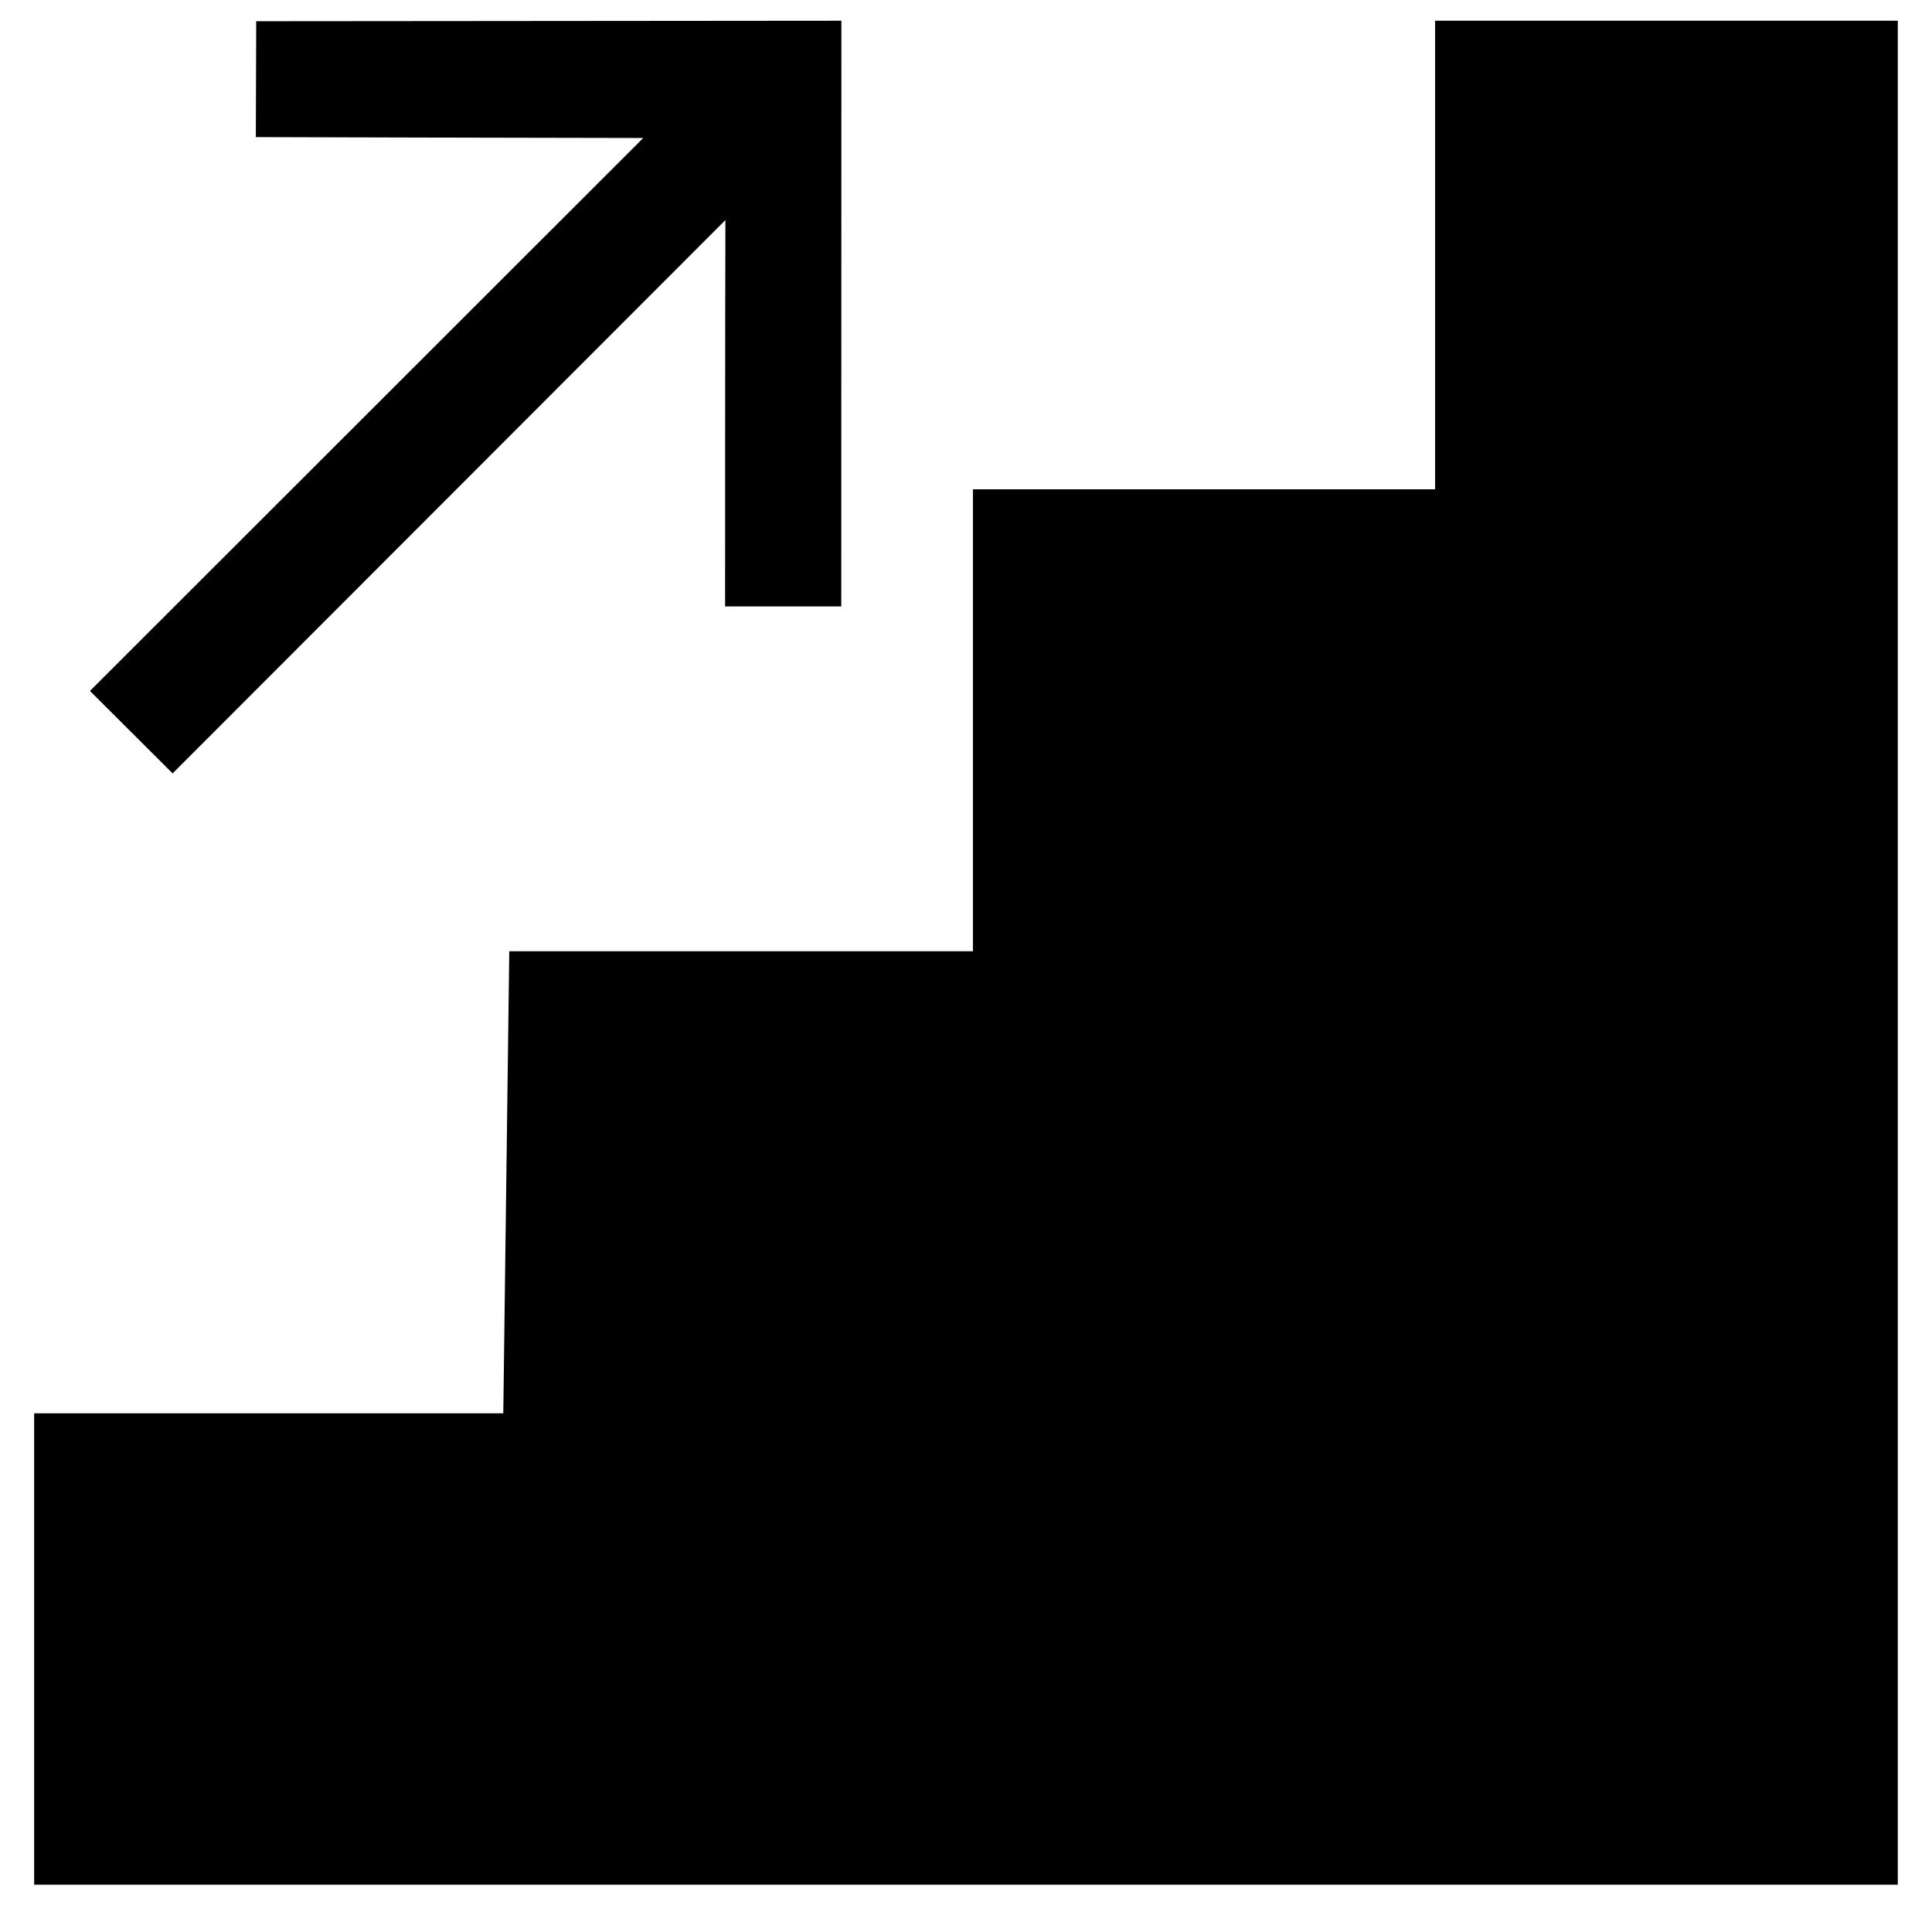
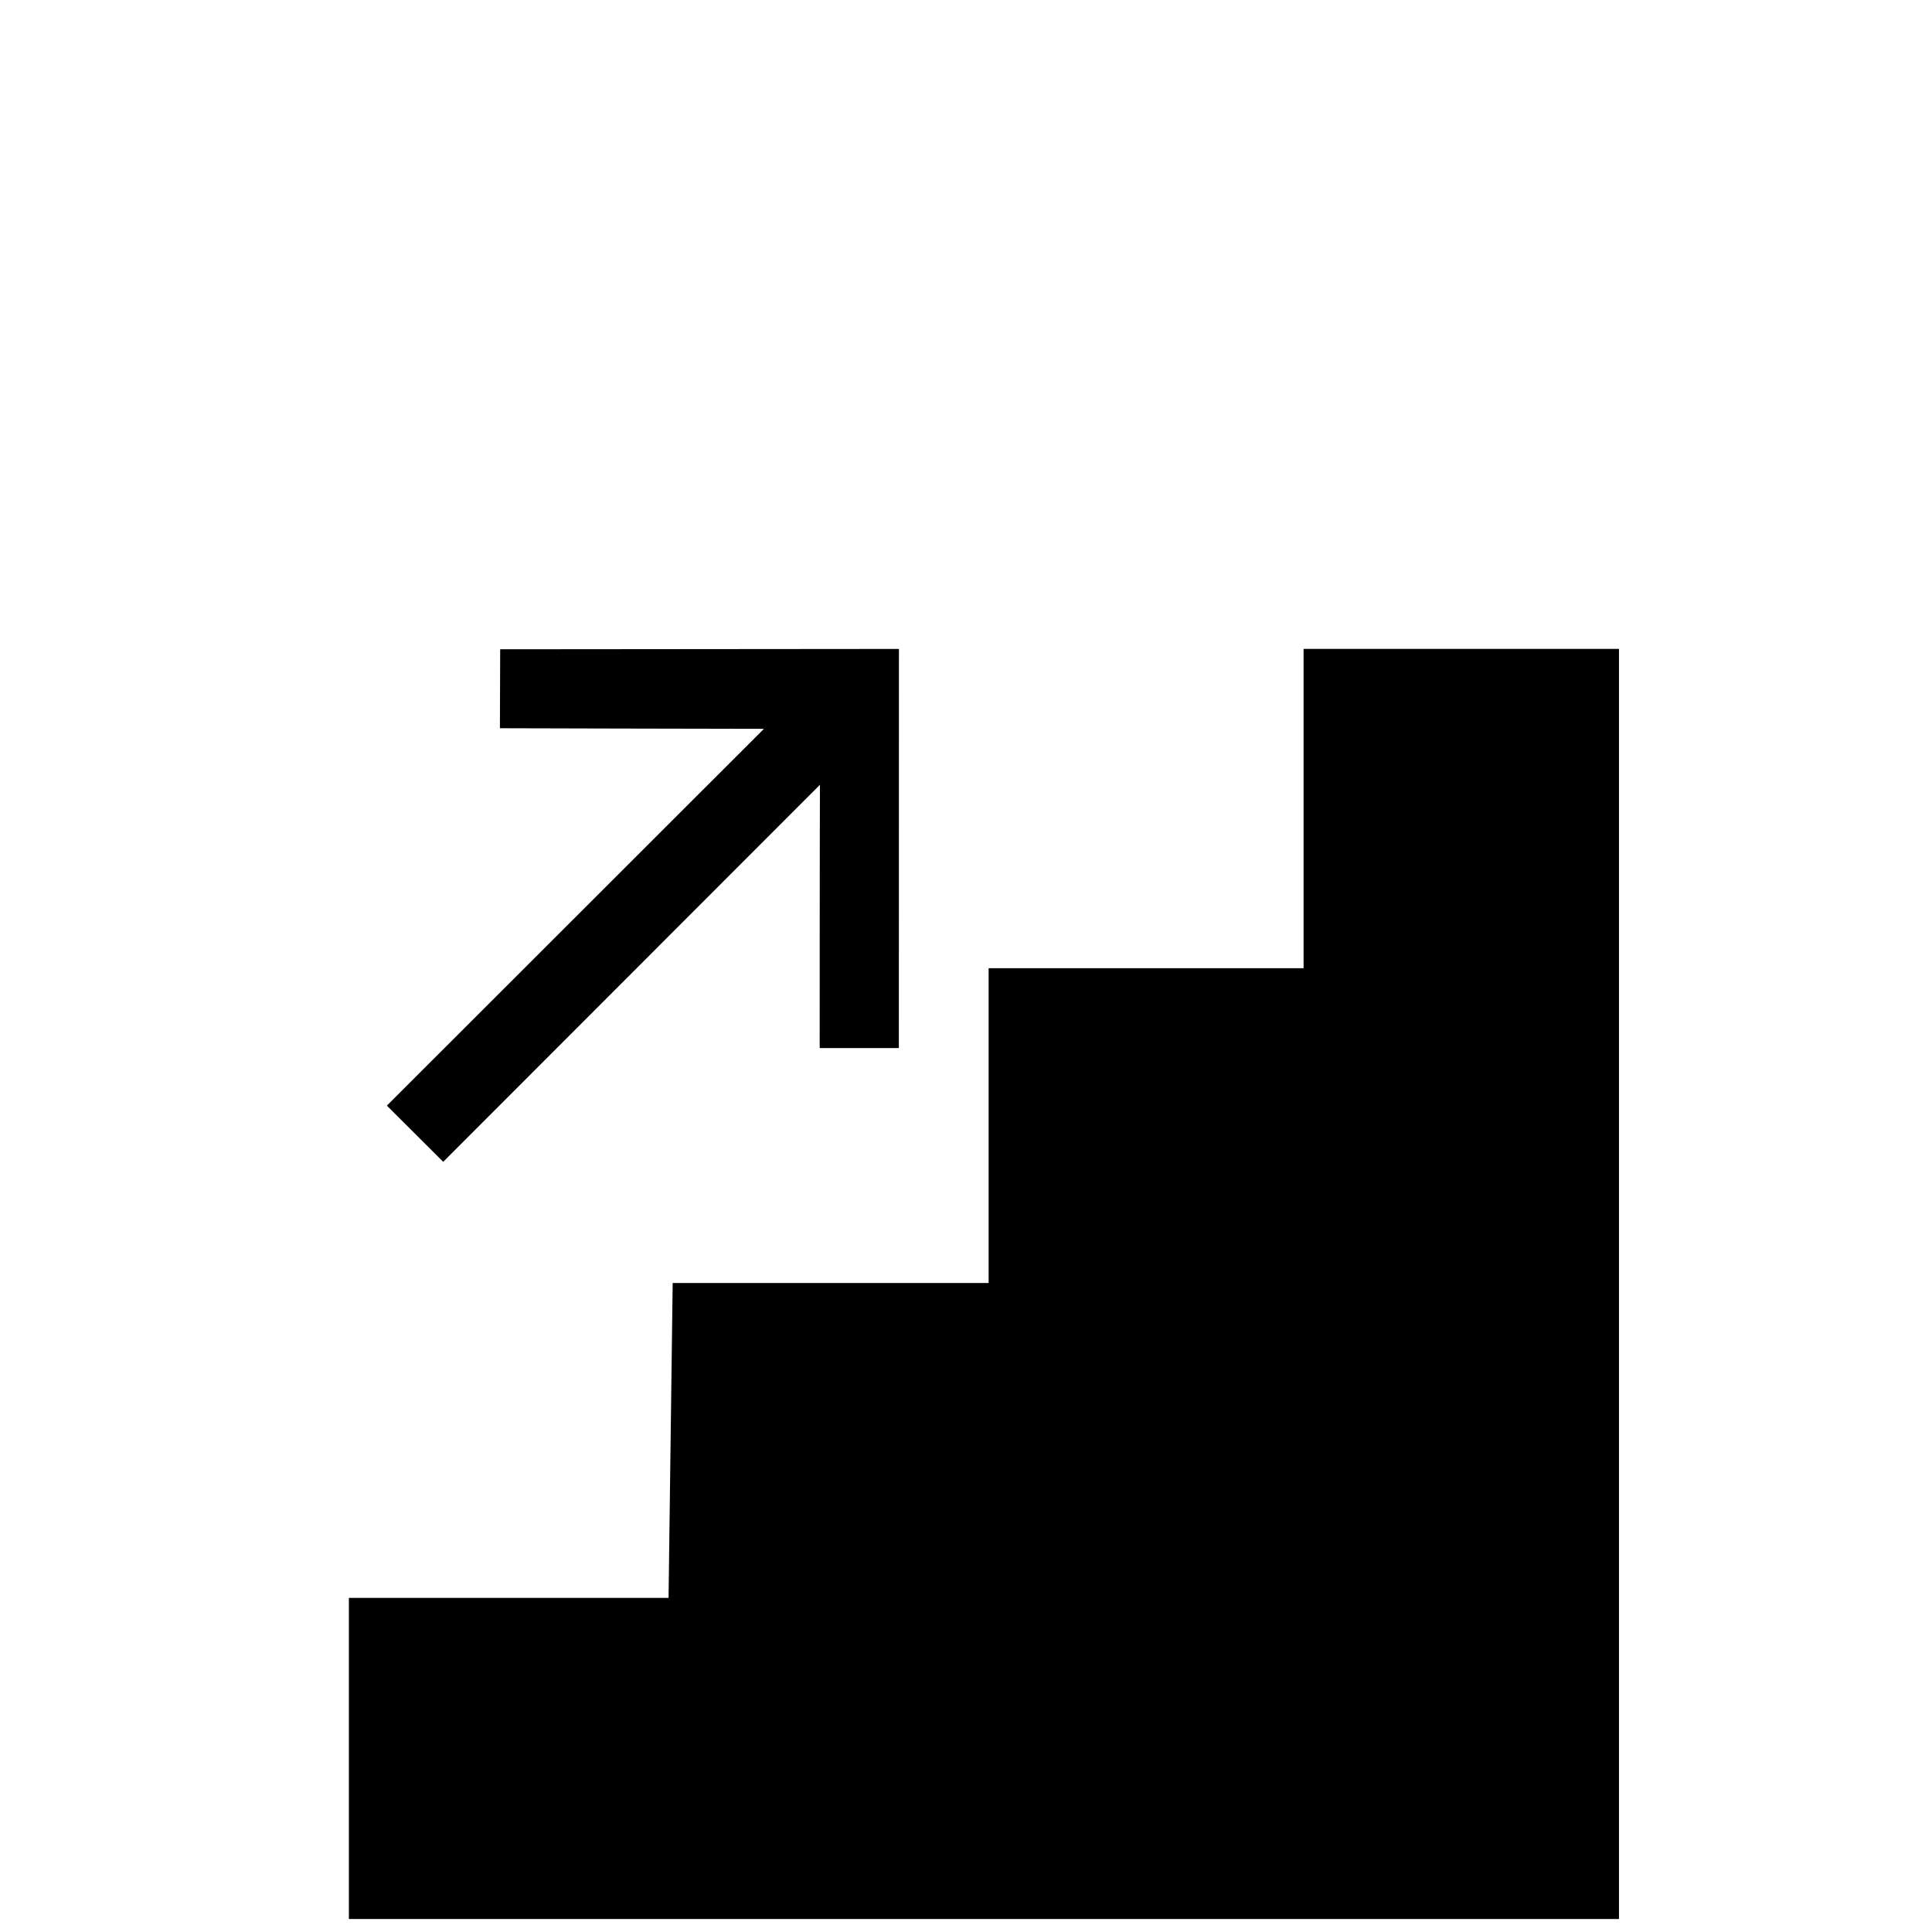
- <svg xmlns="http://www.w3.org/2000/svg" version="1.0" x="0px" y="0px" width="30.668px" height="30.24px" viewBox="0 0 30.668 30.24" enable-background="new 0 0 30.668 30.24" xml:space="preserve">
+ <svg xmlns="http://www.w3.org/2000/svg" version="1.0" x="0px" y="0px" width="45px" height="45px" viewBox="0 0 45 45" enable-background="new 0 0 45 45" xml:space="preserve">
  <g id="Layer_9" display="none">
    <g display="inline">
-       <path d="M13.842,19.963c0,0,0-2.237,0-2.685c0-1.818,0.301-2.537,2.332-3.885c1.062-0.704,1.753-1.167,1.753-2.21    c0-1.233-0.885-2.151-2.621-2.151c-1.777,0-2.703,1.114-2.703,2.781c0,0.408,0,1.125,0,1.125H9.486c0,0,0-1.153,0-1.506    c0-2.679,2.435-5.443,5.819-5.443c3.481,0,5.876,2.385,5.876,5.371c0,1.964-0.82,2.814-3.058,4.463    c-1.048,0.771-1.185,0.9-1.185,2.01c0,0.328,0,2.13,0,2.13H13.842z" />
-       <rect x="13.842" y="21.148" width="3.119" height="3.104" />
-       <path d="M27.6,28.098H3.068c-0.392,0-0.71-0.318-0.71-0.71V2.852c0-0.392,0.318-0.71,0.71-0.71H27.6c0.392,0,0.71,0.318,0.71,0.71    v24.536C28.31,27.78,27.992,28.098,27.6,28.098z M3.778,26.678H26.89V3.562H3.778V26.678z" />
+       <path d="M21.425,34.749c0,0,0-2.237,0-2.685c0-1.818,0.301-2.537,2.332-3.885c1.062-0.704,1.753-1.167,1.753-2.21    c0-1.233-0.885-2.151-2.621-2.151c-1.777,0-2.703,1.114-2.703,2.781c0,0.408,0,1.125,0,1.125H17.07c0,0,0-1.153,0-1.506    c0-2.679,2.435-5.443,5.819-5.443c3.481,0,5.876,2.385,5.876,5.371c0,1.964-0.82,2.814-3.058,4.463    c-1.048,0.771-1.185,0.9-1.185,2.01c0,0.328,0,2.13,0,2.13H21.425z" />
+       <rect x="21.425" y="35.934" width="3.119" height="3.104" />
+       <path d="M35.183,42.884H10.652c-0.392,0-0.71-0.318-0.71-0.71V17.638c0-0.392,0.318-0.71,0.71-0.71h24.531    c0.392,0,0.71,0.318,0.71,0.71v24.536C35.893,42.565,35.575,42.884,35.183,42.884z M11.362,41.464h23.111V18.348H11.362V41.464z" />
    </g>
  </g>
  <g id="Layer_8" display="none">
    <g display="inline">
-       <path d="M7.043,18.928c0,0,0.267,0.022,0.267,0.111c0,0.244,0,7.82,0,7.82s0.017,0.053,0.052,0.053c0.194,0,0.862,0,0.885,0    c0.036,0,0.036-0.047,0.036-0.047s0.731-7.554,0.835-7.833c0,0,0.011-0.059,0.094-0.059c0.136,0,0.901,0.008,1.266,0    c0.064,0,0.079-0.045,0.064-0.064c-0.013-0.097-1.754-6.508-1.784-6.875c-0.012-0.188,0.141-0.973,0.24-1.2    c0.081-0.223,0.214-0.208,0.313-0.114c0.123,0.114,1.895,4.986,1.981,5.091c0.082,0.108,0.956-0.149,0.956-0.302    c-0.009-0.15-2.062-7.291-2.291-7.67C9.739,7.487,8.512,7.271,7.11,7.271H7.043H7.035H6.968c-1.403,0-2.638,0.216-2.846,0.569    c-0.233,0.38-2.282,7.52-2.282,7.67c-0.009,0.152,0.866,0.41,0.952,0.302c0.086-0.105,1.852-4.977,1.971-5.091    c0.108-0.095,0.227-0.109,0.322,0.114c0.088,0.227,0.251,1.012,0.235,1.2c-0.027,0.366-1.782,6.777-1.803,6.875    c-0.003,0.019,0.005,0.064,0.073,0.064c0.365,0.008,1.136,0,1.28,0c0.077,0,0.091,0.059,0.091,0.059    c0.102,0.28,0.832,7.833,0.832,7.833s0,0.047,0.037,0.047c0.031,0,0.693,0,0.884,0c0.034,0,0.054-0.053,0.054-0.053    s0-7.576,0-7.82c0-0.089,0.266-0.111,0.266-0.111H7.043" />
-       <path d="M5.863,3.801C5.54,4.168,5.49,4.728,5.527,5.252c0.084,1.012,0.51,1.938,1.748,1.769c1.38-0.197,1.696-2.674,0.646-3.436    C7.592,3.341,7.201,3.328,6.747,3.328C6.385,3.422,6.111,3.521,5.863,3.801" />
-       <path d="M22.534,3.801c-0.322,0.367-0.372,0.935-0.34,1.459c0.091,1.004,0.513,1.941,1.75,1.761    c1.38-0.197,1.696-2.674,0.653-3.436c-0.333-0.244-0.723-0.257-1.188-0.257C23.059,3.422,22.786,3.521,22.534,3.801" />
-       <path d="M20.74,7.853c-0.349,0.546-0.488,1.35-0.649,1.988c-0.402,1.661-0.769,3.372-1.081,5.081    c-0.067,0.366-0.355,1.328-0.214,1.674c0.025,0.03,0.047,0.056,0.071,0.086c0.153,0.092,1.01,0.322,1.175,0.164    c0.251-0.23,0.292-0.882,0.388-1.209c0.384-1.492,0.77-2.987,1.147-4.476c0.009,0,0.009,0,0.024,0    c0.106,0.757,0.22,1.52,0.333,2.279c-0.769,4.479-2.301,13.463-2.301,13.463s1.236,0,1.849,0c0.766-3.136,1.525-6.283,2.28-9.434    c0.014,0,0.018,0,0.021,0c0.771,3.105,2.362,9.434,2.362,9.434s1.495,0,1.812,0c-0.197-1.192-0.392-2.394-0.585-3.585    c-0.575-3.303-1.138-6.606-1.7-9.914c0.107-0.744,0.226-1.5,0.335-2.244h0.017c0.117,0.413,0.224,0.824,0.339,1.24    c0.293,1.156,0.582,2.312,0.876,3.469c0.073,0.28,0.114,0.774,0.316,0.985c0.181,0.186,1.049-0.031,1.201-0.167    c0.13-0.107,0.047-0.357,0.027-0.488c-0.379-2.232-0.805-4.517-1.376-6.686c-0.139-0.515-0.227-1.373-0.63-1.76    C26.205,7.201,21.166,7.19,20.74,7.853" />
-       <path d="M16.046,26.913V3.408c0-0.044-0.044-0.08-0.079-0.08h-1.307c-0.041,0-0.071,0.036-0.071,0.08v23.505H16.046z" />
+       <path d="M14.627,33.714c0,0,0.267,0.022,0.267,0.111c0,0.244,0,7.82,0,7.82s0.017,0.053,0.052,0.053c0.194,0,0.862,0,0.885,0    c0.036,0,0.036-0.048,0.036-0.048s0.731-7.554,0.835-7.833c0,0,0.011-0.059,0.094-0.059c0.136,0,0.901,0.008,1.266,0    c0.064,0,0.079-0.045,0.064-0.064c-0.013-0.097-1.754-6.508-1.784-6.874c-0.012-0.188,0.141-0.974,0.24-1.2    c0.081-0.223,0.214-0.209,0.313-0.114c0.123,0.114,1.895,4.986,1.981,5.091c0.082,0.108,0.956-0.149,0.956-0.302    c-0.009-0.15-2.062-7.29-2.291-7.67c-0.219-0.353-1.445-0.569-2.848-0.569h-0.066h-0.009h-0.066c-1.403,0-2.638,0.217-2.846,0.569    c-0.233,0.38-2.282,7.52-2.282,7.67c-0.009,0.152,0.866,0.41,0.952,0.302c0.086-0.104,1.852-4.977,1.971-5.091    c0.108-0.095,0.227-0.108,0.322,0.114c0.088,0.227,0.251,1.012,0.235,1.2c-0.027,0.366-1.782,6.777-1.803,6.874    c-0.003,0.02,0.005,0.064,0.073,0.064c0.365,0.008,1.136,0,1.28,0c0.077,0,0.091,0.059,0.091,0.059    c0.102,0.279,0.832,7.833,0.832,7.833s0,0.048,0.037,0.048c0.031,0,0.693,0,0.884,0c0.034,0,0.054-0.053,0.054-0.053    s0-7.576,0-7.82c0-0.089,0.266-0.111,0.266-0.111H14.627" />
+       <path d="M13.446,18.587c-0.323,0.366-0.373,0.927-0.336,1.45c0.084,1.013,0.51,1.938,1.748,1.77    c1.38-0.197,1.696-2.674,0.646-3.437c-0.329-0.243-0.721-0.257-1.175-0.257C13.969,18.207,13.694,18.307,13.446,18.587" />
+       <path d="M30.117,18.587c-0.322,0.366-0.372,0.935-0.34,1.459c0.091,1.004,0.513,1.94,1.75,1.761    c1.38-0.197,1.696-2.674,0.653-3.437c-0.333-0.243-0.723-0.257-1.188-0.257C30.643,18.207,30.369,18.307,30.117,18.587" />
+       <path d="M28.323,22.639c-0.349,0.546-0.488,1.35-0.649,1.988c-0.402,1.661-0.769,3.372-1.081,5.08    c-0.067,0.366-0.355,1.328-0.214,1.675c0.025,0.03,0.047,0.056,0.071,0.086c0.153,0.092,1.01,0.321,1.175,0.164    c0.251-0.23,0.292-0.883,0.388-1.209c0.384-1.492,0.77-2.987,1.147-4.477c0.009,0,0.009,0,0.024,0    c0.106,0.757,0.22,1.521,0.333,2.279c-0.769,4.479-2.301,13.464-2.301,13.464s1.236,0,1.849,0c0.766-3.137,1.525-6.283,2.28-9.434    c0.014,0,0.018,0,0.021,0c0.771,3.105,2.362,9.434,2.362,9.434s1.495,0,1.812,0c-0.197-1.192-0.392-2.394-0.585-3.586    c-0.575-3.303-1.138-6.605-1.7-9.913c0.107-0.744,0.226-1.501,0.335-2.244h0.017c0.117,0.413,0.224,0.824,0.339,1.24    c0.293,1.156,0.582,2.312,0.876,3.469c0.073,0.28,0.114,0.774,0.316,0.984c0.181,0.186,1.049-0.03,1.201-0.167    c0.13-0.107,0.047-0.356,0.027-0.487c-0.379-2.232-0.805-4.518-1.376-6.687c-0.139-0.515-0.227-1.372-0.63-1.76    C33.788,21.986,28.749,21.976,28.323,22.639" />
+       <path d="M23.63,41.698V18.193c0-0.045-0.044-0.08-0.079-0.08h-1.307c-0.041,0-0.071,0.035-0.071,0.08v23.505H23.63z" />
    </g>
  </g>
  <g id="Layer_7" display="none">
    <g display="inline">
-       <path d="M29.545,2.485H1.124C0.51,2.485,0,2.984,0,3.596v23.045c0,0.612,0.51,1.114,1.124,1.114h28.421    c0.63,0,1.123-0.502,1.123-1.114V3.596C30.668,2.984,30.175,2.485,29.545,2.485z M28.443,25.529H2.24V4.711h26.203V25.529z" />
-       <path d="M27.54,16.409l-1.182-1.176c0,0-3.167,3.164-3.894,3.896V7.954h-1.668v11.175c-0.73-0.731-3.899-3.901-3.899-3.901    l-1.177,1.182l5.918,5.908" />
-       <path d="M3.616,13.629l1.169,1.17c0,0,3.185-3.166,3.917-3.901v11.173h1.664V10.898c0.729,0.735,3.898,3.901,3.898,3.901    l1.171-1.17l-5.913-5.92" />
+       <path d="M37.129,17.271H8.708c-0.614,0-1.124,0.499-1.124,1.111v23.045c0,0.612,0.51,1.114,1.124,1.114h28.421    c0.63,0,1.123-0.502,1.123-1.114V18.382C38.252,17.77,37.759,17.271,37.129,17.271z M36.027,40.314H9.824V19.497h26.203V40.314z" />
+       <path d="M35.124,31.194l-1.182-1.176c0,0-3.167,3.164-3.894,3.896V22.739H28.38v11.175c-0.73-0.731-3.899-3.901-3.899-3.901    l-1.177,1.182l5.918,5.908" />
+       <path d="M11.2,28.415l1.169,1.17c0,0,3.185-3.166,3.917-3.901v11.173h1.664V25.684c0.729,0.735,3.898,3.901,3.898,3.901    l1.171-1.17l-5.913-5.92" />
    </g>
  </g>
  <g id="Layer_6" display="none">
    <g display="inline">
-       <polygon points="22.78,0.657 22.78,8.094 15.444,8.094 15.444,15.427 8.084,15.427 7.989,22.762 0.542,22.762 0.542,30.093     0.542,30.24 30.125,30.24 30.125,0.657   " />
-       <path display="none" d="M25.37,26.945l0.003-1.838c0,0-4.998-0.014-6.151-0.014l8.786-8.78l-1.316-1.309l-8.772,8.782    c0.005-1.145,0.005-6.129,0.005-6.129H16.08l-0.003,9.295" />
-       <path d="M11.369,11.938l0.006-1.838c0,0-4.997-0.015-6.151-0.015l8.784-8.776L12.694,0L3.919,8.782    C3.925,7.637,3.925,2.65,3.925,2.65H2.081l-0.002,9.296" />
+       <polygon points="30.363,15.442 30.363,22.879 23.027,22.879 23.027,30.212 15.668,30.212 15.572,37.547 8.126,37.547     8.126,44.878 8.126,45.025 37.709,45.025 37.709,15.442   " />
+       <path display="none" d="M32.953,41.73l0.003-1.838c0,0-4.998-0.014-6.151-0.014l8.786-8.78l-1.316-1.309l-8.772,8.782    c0.005-1.145,0.005-6.129,0.005-6.129h-1.844l-0.003,9.295" />
+       <path d="M18.952,26.723l0.006-1.838c0,0-4.997-0.015-6.151-0.015l8.784-8.776l-1.313-1.309l-8.774,8.782    c0.006-1.146,0.006-6.132,0.006-6.132H9.664l-0.002,9.296" />
    </g>
  </g>
  <g id="Layer_5" display="none">
    <g display="inline">
      <g>
-         <path d="M28.623,29.178H2.045c-0.425,0-0.769-0.344-0.769-0.769V1.832c0-0.425,0.344-0.769,0.769-0.769h26.578     c0.425,0,0.769,0.344,0.769,0.769v26.577C29.392,28.833,29.048,29.178,28.623,29.178z M2.813,27.64h25.041V2.601H2.813V27.64z" />
+         <path d="M36.207,43.963H9.628c-0.425,0-0.769-0.344-0.769-0.769V16.617c0-0.425,0.344-0.769,0.769-0.769h26.578     c0.425,0,0.769,0.344,0.769,0.769v26.577C36.975,43.619,36.631,43.963,36.207,43.963z M10.397,42.425h25.041V17.387H10.397     V42.425z" />
      </g>
-       <path d="M20.753,6.097c0-0.554-0.448-1.003-1.007-1.003c-0.558,0-1.006,0.449-1.006,1.003l-0.807,9.001    c-0.004,0.039,0.024,0.066,0.058,0.066H20.7c0.036,0,0.063-0.027,0.063-0.066L20.753,6.097z" />
-       <path d="M13.487,12.175c0-0.039-0.027-0.066-0.066-0.066h-1.883c-0.036,0-0.063,0.028-0.063,0.066v12.906    c0,0.039,0.027,0.067,0.063,0.067h1.883c0.039,0,0.066-0.028,0.066-0.067V12.175z" />
-       <path d="M20.764,15.508c0-0.039-0.027-0.066-0.063-0.066h-1.882c-0.039,0-0.067,0.027-0.067,0.066v9.573    c0,0.039,0.028,0.067,0.067,0.067H20.7c0.036,0,0.063-0.028,0.063-0.067V15.508z" />
-       <path d="M14.756,5.559c-0.007-0.105-0.098-0.194-0.201-0.194h-0.956v5.685c0,0.061-0.05,0.111-0.111,0.111h-0.54    c-0.059,0-0.108-0.05-0.108-0.111V5.365h-0.921v5.685c0,0.061-0.05,0.111-0.111,0.111h-0.54c-0.059,0-0.108-0.05-0.108-0.111    V5.365h-0.753c-0.104,0-0.194,0.089-0.198,0.194l-0.3,7.055c-0.002,0.105,0.075,0.188,0.182,0.188h4.785    c0.103,0,0.183-0.083,0.178-0.188L14.756,5.559z" />
+       <path d="M28.336,20.882c0-0.554-0.448-1.003-1.007-1.003c-0.558,0-1.006,0.449-1.006,1.003l-0.807,9.002    c-0.004,0.039,0.024,0.066,0.058,0.066h2.709c0.036,0,0.063-0.027,0.063-0.066L28.336,20.882z" />
+       <path d="M21.071,26.961c0-0.039-0.027-0.066-0.066-0.066h-1.883c-0.036,0-0.063,0.027-0.063,0.066v12.905    c0,0.039,0.027,0.067,0.063,0.067h1.883c0.039,0,0.066-0.028,0.066-0.067V26.961z" />
+       <path d="M28.347,30.294c0-0.039-0.027-0.066-0.063-0.066h-1.882c-0.039,0-0.067,0.027-0.067,0.066v9.572    c0,0.039,0.028,0.067,0.067,0.067h1.882c0.036,0,0.063-0.028,0.063-0.067V30.294z" />
+       <path d="M22.339,20.344c-0.007-0.104-0.098-0.193-0.201-0.193h-0.956v5.685c0,0.061-0.05,0.111-0.111,0.111h-0.54    c-0.059,0-0.108-0.051-0.108-0.111V20.15h-0.921v5.685c0,0.061-0.05,0.111-0.111,0.111h-0.54c-0.059,0-0.108-0.051-0.108-0.111    V20.15h-0.753c-0.104,0-0.194,0.089-0.198,0.193l-0.3,7.056c-0.002,0.104,0.075,0.188,0.182,0.188h4.785    c0.103,0,0.183-0.084,0.178-0.188L22.339,20.344z" />
    </g>
  </g>
  <g id="Layer_4">
    <g>
-       <polygon points="22.78,0.329 22.78,7.766 15.444,7.766 15.444,15.098 8.084,15.098 7.989,22.432 0.542,22.432 0.542,29.764     0.542,29.912 30.125,29.912 30.125,0.329   " />
-       <path d="M4.067,0.337L4.061,2.176c0,0,4.996,0.014,6.15,0.014l-8.783,8.776l1.312,1.309l8.775-8.782    C11.51,4.638,11.51,9.625,11.51,9.625h1.844l0.002-9.296" />
+       <polygon points="30.363,15.114 30.363,22.552 23.027,22.552 23.027,29.884 15.668,29.884 15.572,37.218 8.126,37.218 8.126,44.55     8.126,44.697 37.709,44.697 37.709,15.114   " />
+       <path d="M11.65,15.123l-0.006,1.839c0,0,4.996,0.014,6.15,0.014l-8.783,8.776l1.312,1.309l8.775-8.782    c-0.006,1.146-0.006,6.132-0.006,6.132h1.844l0.002-9.296" />
    </g>
  </g>
  <g id="Layer_3" display="none">
    <g display="inline">
-       <path d="M28.107,28.619H2.561c-0.4,0-0.724-0.324-0.724-0.724V2.346c0-0.4,0.324-0.724,0.724-0.724h25.546    c0.4,0,0.724,0.324,0.724,0.724v25.549C28.831,28.294,28.507,28.619,28.107,28.619z M3.285,27.17h24.098V3.07H3.285V27.17z" />
-       <path id="L1_NE_Coat_Check_2_" d="M5.171,21.072c0.178,0.639,0.765,1.379,2.055,1.379c1.495,0,16.321,0,16.321,0h0.004    c1.15,0,1.791-0.76,1.971-1.397c0.188-0.657,0.031-1.741-0.829-2.249l-8.735-5.122v-0.54c0-0.538,0.957-0.666,1.432-1.484    c0.286-0.482,0.354-0.898,0.354-1.355c0-0.605-0.561-2.514-2.513-2.514c-1.808,0-2.6,1.523-2.6,2.389    c0,0.923,1.297,1.215,1.391,0.069c0.062-0.729,0.624-1.052,1.198-1.052c0.345,0,1.112,0.275,1.112,1.132    c0,0,0.062,0.737-0.635,1.073c0,0-1.073,0.428-1.073,1.412v0.87l-8.646,5.103C4.983,19.398,4.983,20.418,5.171,21.072z     M6.876,19.941l8.469-4.949l8.516,4.972c0.521,0.33,0.197,1.07-0.335,1.051H7.204C6.635,21.012,6.349,20.316,6.876,19.941z" />
+       <path d="M35.69,43.404H10.145c-0.4,0-0.724-0.324-0.724-0.725V17.131c0-0.399,0.324-0.724,0.724-0.724H35.69    c0.4,0,0.724,0.324,0.724,0.724V42.68C36.415,43.08,36.09,43.404,35.69,43.404z M10.869,41.956h24.098V17.855H10.869V41.956z" />
+       <path id="L1_NE_Coat_Check_2_" d="M12.755,35.857c0.178,0.639,0.765,1.379,2.055,1.379c1.495,0,16.321,0,16.321,0h0.004    c1.15,0,1.791-0.76,1.971-1.397c0.188-0.657,0.031-1.741-0.829-2.249l-8.735-5.122v-0.54c0-0.538,0.957-0.666,1.432-1.484    c0.286-0.482,0.354-0.898,0.354-1.355c0-0.605-0.561-2.514-2.513-2.514c-1.808,0-2.6,1.523-2.6,2.389    c0,0.923,1.297,1.215,1.391,0.069c0.062-0.729,0.624-1.052,1.198-1.052c0.345,0,1.112,0.275,1.112,1.132    c0,0,0.062,0.737-0.635,1.073c0,0-1.073,0.428-1.073,1.412v0.87l-8.646,5.103C12.566,34.184,12.566,35.203,12.755,35.857z     M14.46,34.727l8.469-4.949l8.516,4.972c0.521,0.33,0.197,1.07-0.335,1.051H14.787C14.219,35.797,13.933,35.102,14.46,34.727z" />
    </g>
  </g>
  <g id="Layer_2" display="none">
    <g display="inline">
-       <path d="M28.658,28.446H2.01V1.794h26.648V28.446z M3.439,27.017h23.789V3.224H3.439V27.017z" />
-       <polygon points="23.764,12.674 17.781,12.674 17.781,6.692 12.889,6.692 12.889,12.674 6.904,12.674 6.904,17.566 12.889,17.566     12.889,23.548 17.781,23.548 17.781,17.566 23.764,17.566   " />
+       <path d="M36.242,43.231H9.593V16.579h26.648V43.231z M11.023,41.802h23.789V18.009H11.023V41.802z" />
+       <polygon points="31.347,27.459 25.365,27.459 25.365,21.478 20.472,21.478 20.472,27.459 14.488,27.459 14.488,32.352     20.472,32.352 20.472,38.333 25.365,38.333 25.365,32.352 31.347,32.352   " />
    </g>
  </g>
  <g id="Layer_1" display="none">
-     <path id="L1_SE_Shop_4_" display="inline" d="M19.596,8.244L19.596,8.244c0-2.354-1.912-4.268-4.265-4.268   c-2.349,0-4.263,1.913-4.263,4.268l0,0H7.021l1.155,18.02h14.312l1.159-18.02H19.596z M12.037,8.244   c0-1.822,1.48-3.297,3.294-3.297c1.818,0,3.296,1.475,3.296,3.297l0,0H12.037L12.037,8.244z" />
+     <path id="L1_SE_Shop_4_" display="inline" d="M27.179,23.029L27.179,23.029c0-2.354-1.912-4.268-4.265-4.268   c-2.349,0-4.263,1.913-4.263,4.268l0,0h-4.048l1.155,18.02h14.312l1.159-18.02H27.179z M19.621,23.029   c0-1.822,1.48-3.297,3.294-3.297c1.818,0,3.296,1.475,3.296,3.297l0,0H19.621L19.621,23.029z" />
  </g>
</svg>
